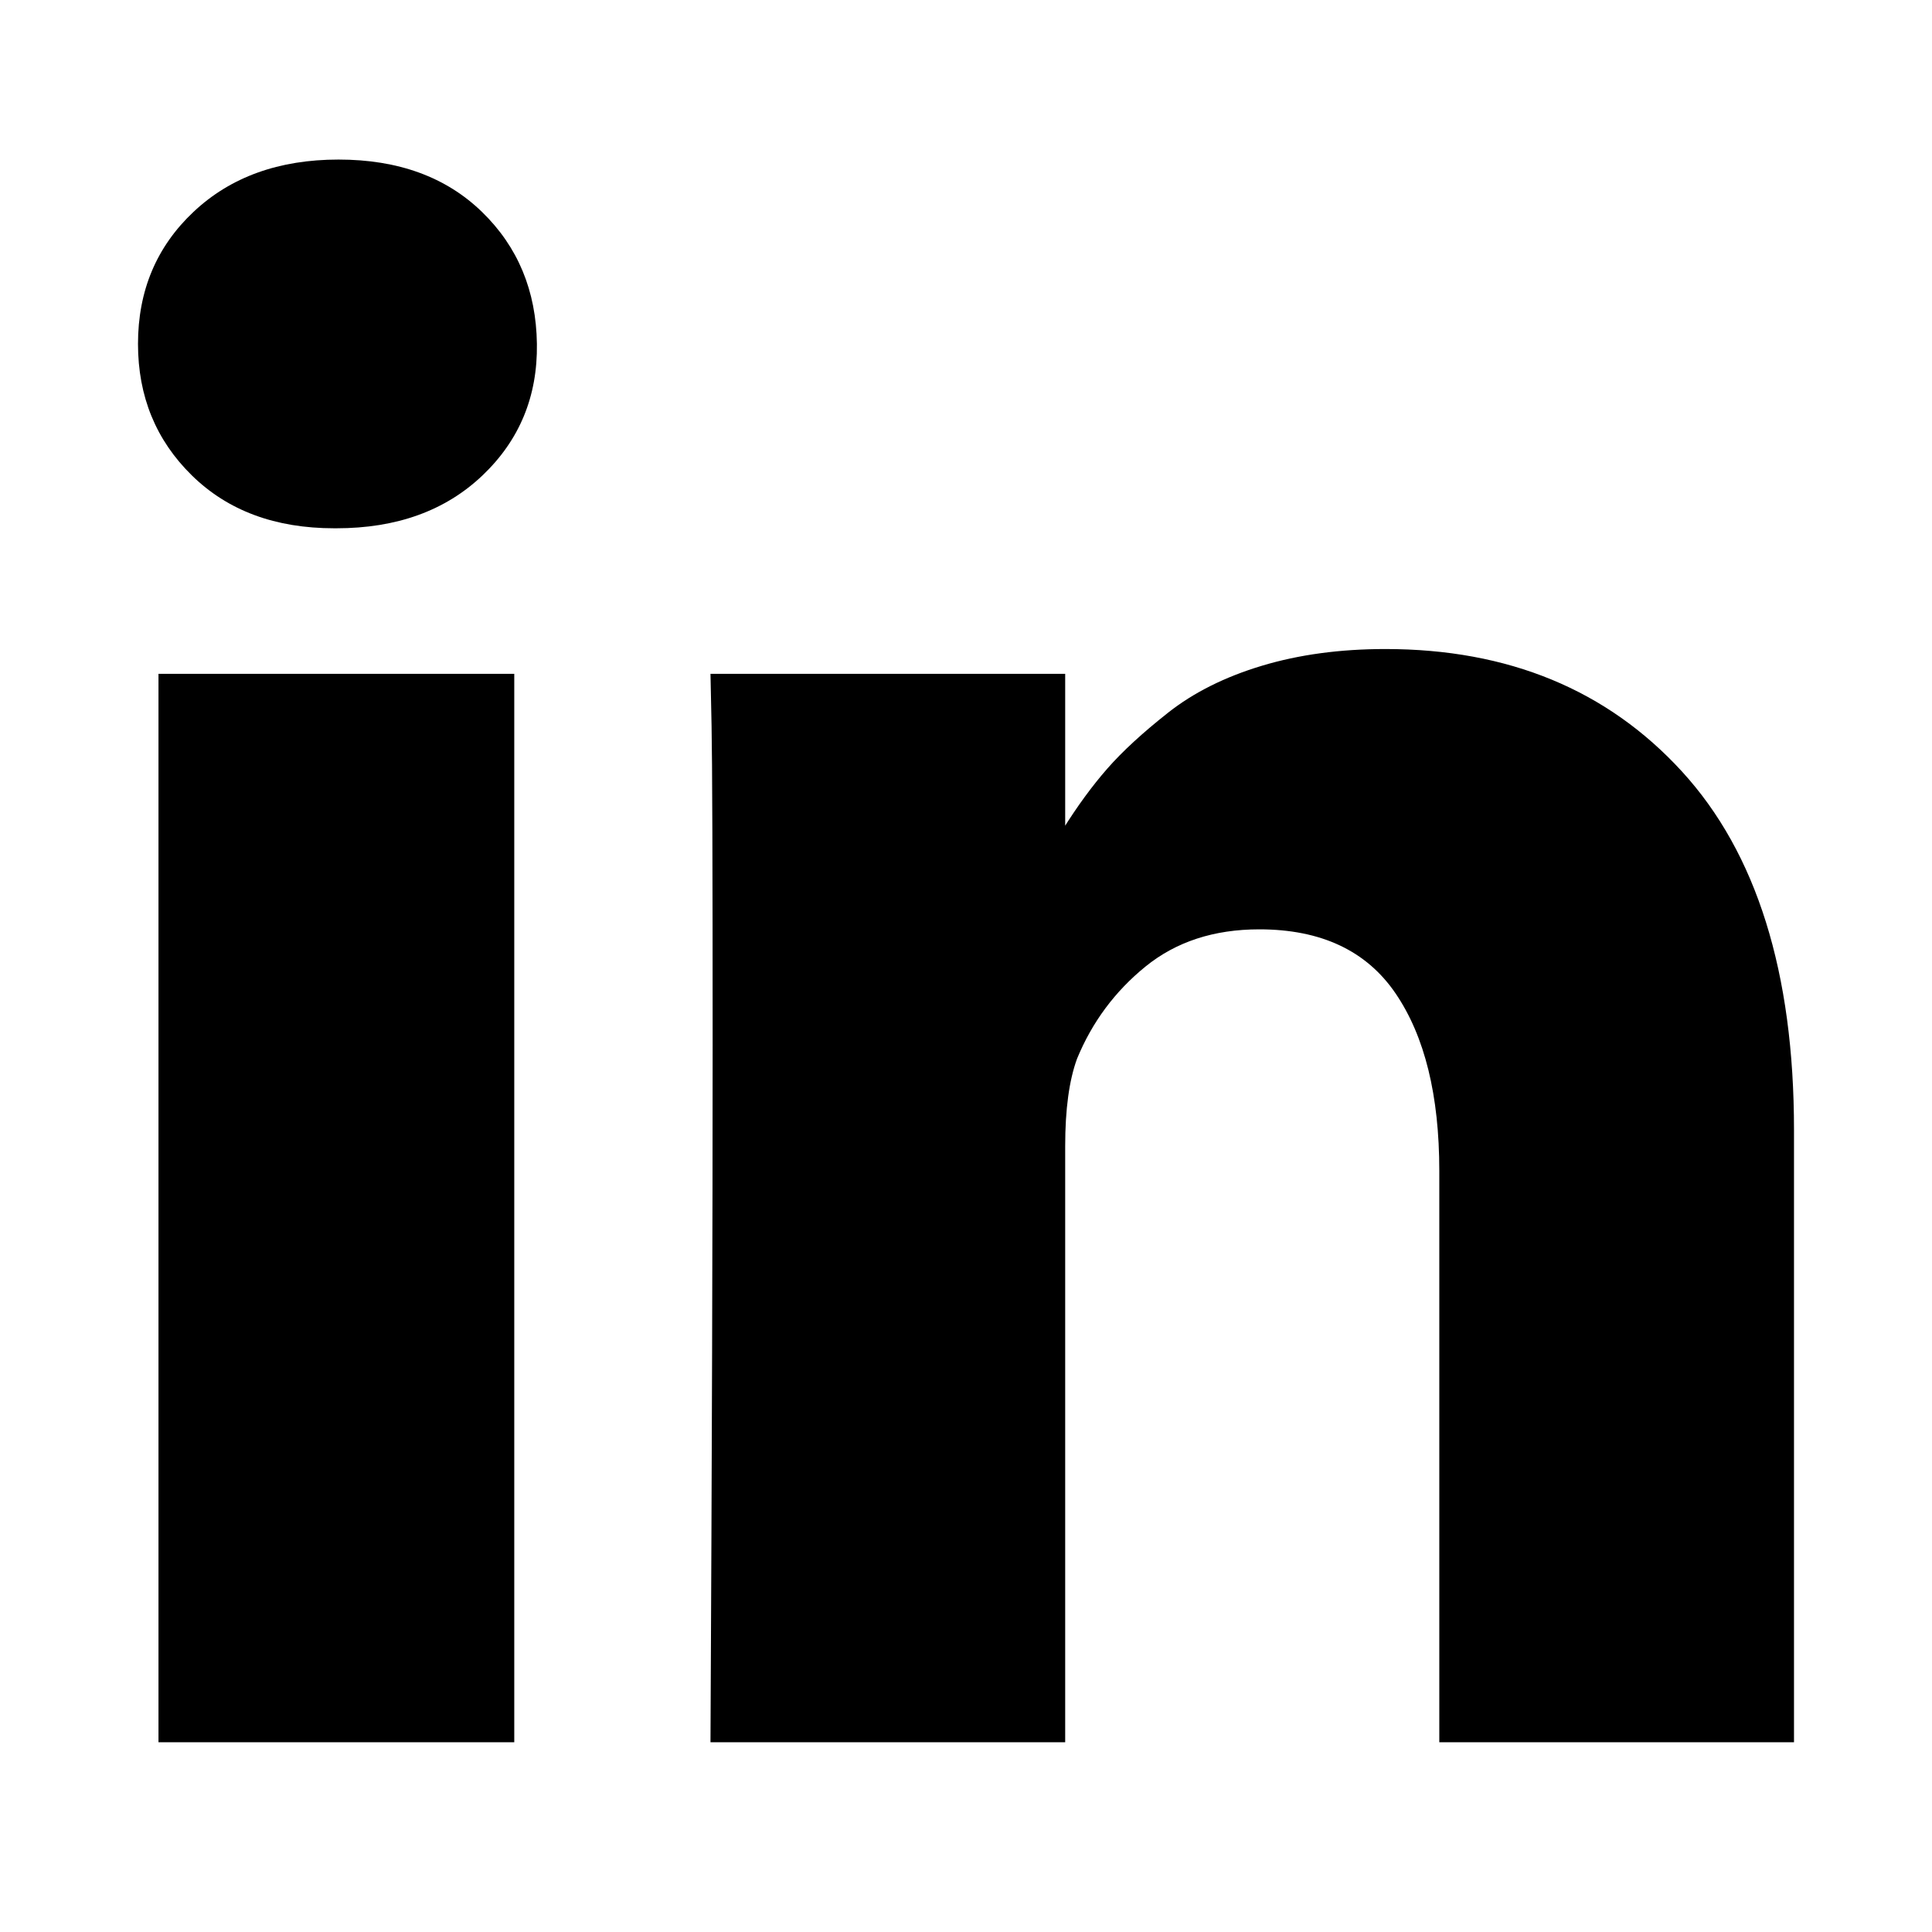
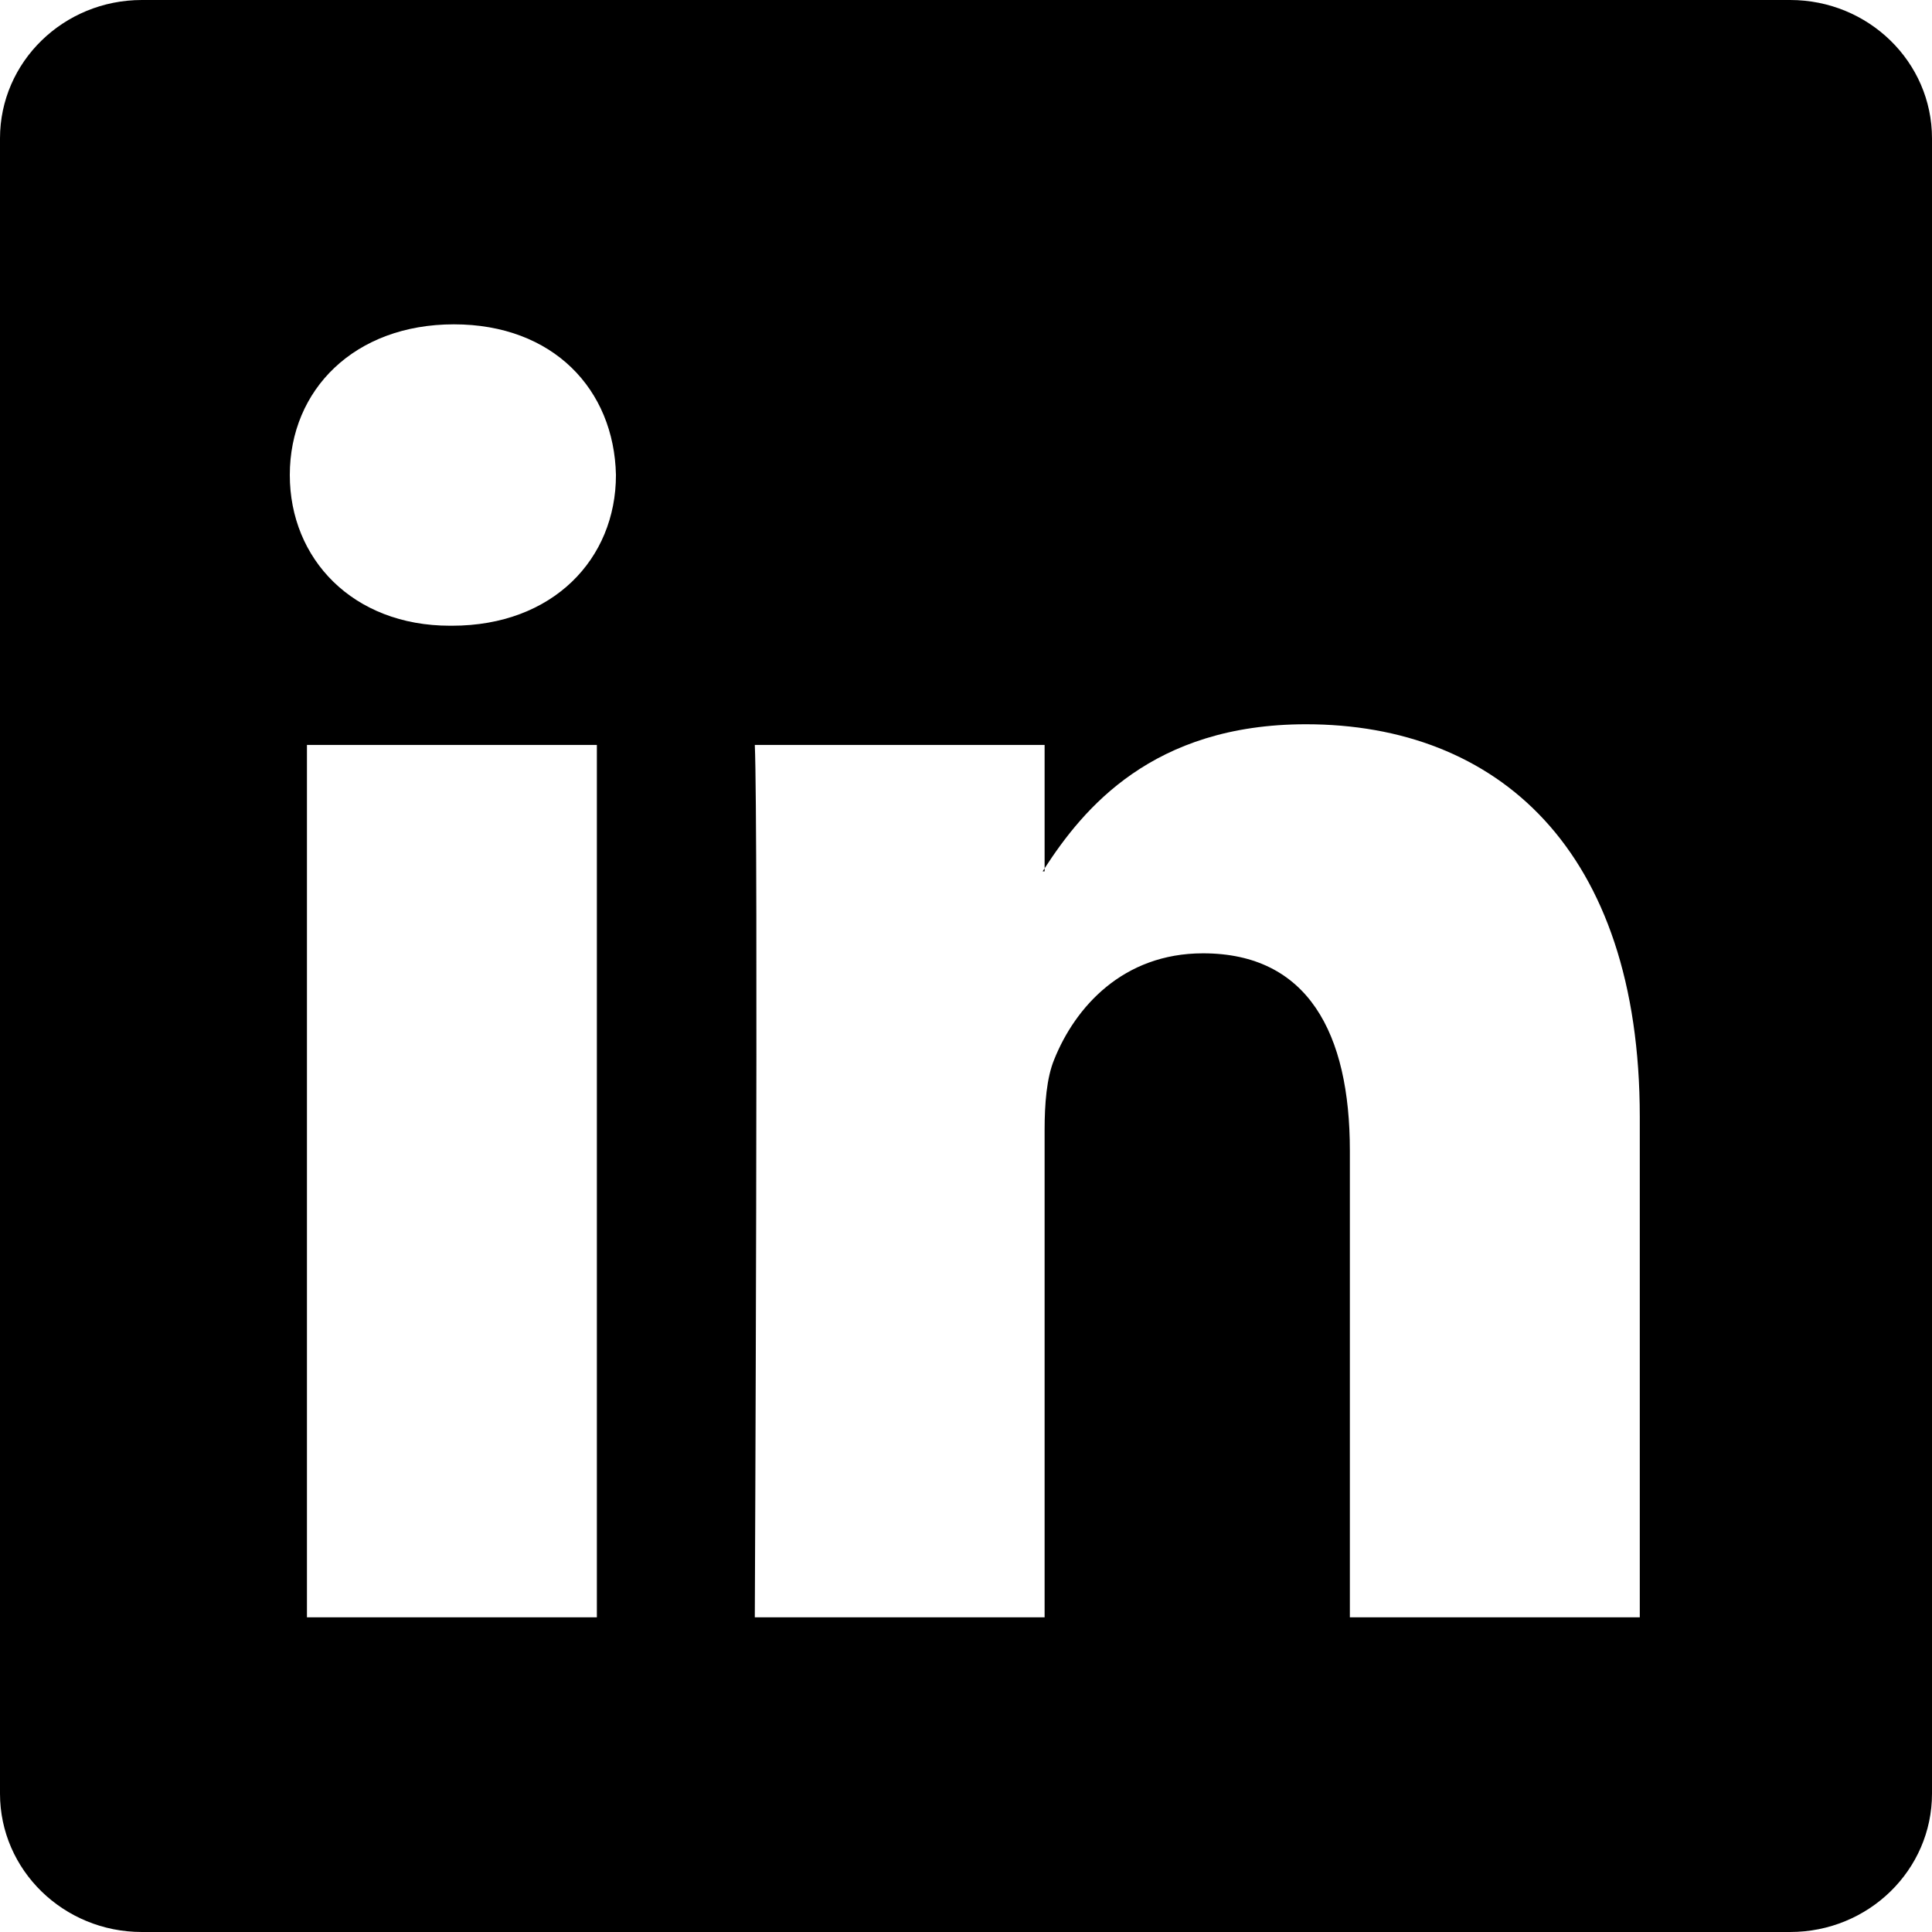
- <svg xmlns="http://www.w3.org/2000/svg" width="1792" height="1792" viewBox="0 0 1792 1792">
-   <path d="M477 625v991h-330v-991h330zm21-306q1 73-50.5 122t-135.5 49h-2q-82 0-132-49t-50-122q0-74 51.5-122.5t134.5-48.5 133 48.5 51 122.5zm1166 729v568h-329v-530q0-105-40.5-164.5t-126.5-59.5q-63 0-105.5 34.5t-63.5 85.5q-11 30-11 81v553h-329q2-399 2-647t-1-296l-1-48h329v144h-2q20-32 41-56t56.5-52 87-43.5 114.5-15.5q171 0 275 113.5t104 332.5z" />
+ <svg xmlns="http://www.w3.org/2000/svg" width="16" height="16" fill="currentColor" class="bi bi-linkedin" viewBox="0 0 16 16">
+   <path d="M0 1.146C0 .513.526 0 1.175 0h13.65C15.474 0 16 .513 16 1.146v13.708c0 .633-.526 1.146-1.175 1.146H1.175C.526 16 0 15.487 0 14.854V1.146zm4.943 12.248V6.169H2.542v7.225h2.401zm-1.2-8.212c.837 0 1.358-.554 1.358-1.248-.015-.709-.52-1.248-1.342-1.248-.822 0-1.359.54-1.359 1.248 0 .694.521 1.248 1.327 1.248h.016zm4.908 8.212V9.359c0-.216.016-.432.08-.586.173-.431.568-.878 1.232-.878.869 0 1.216.662 1.216 1.634v3.865h2.401V9.25c0-2.22-1.184-3.252-2.764-3.252-1.274 0-1.845.7-2.165 1.193v.025h-.016a5.54 5.54 0 0 1 .016-.025V6.169h-2.4c.03.678 0 7.225 0 7.225h2.4z" />
</svg>
